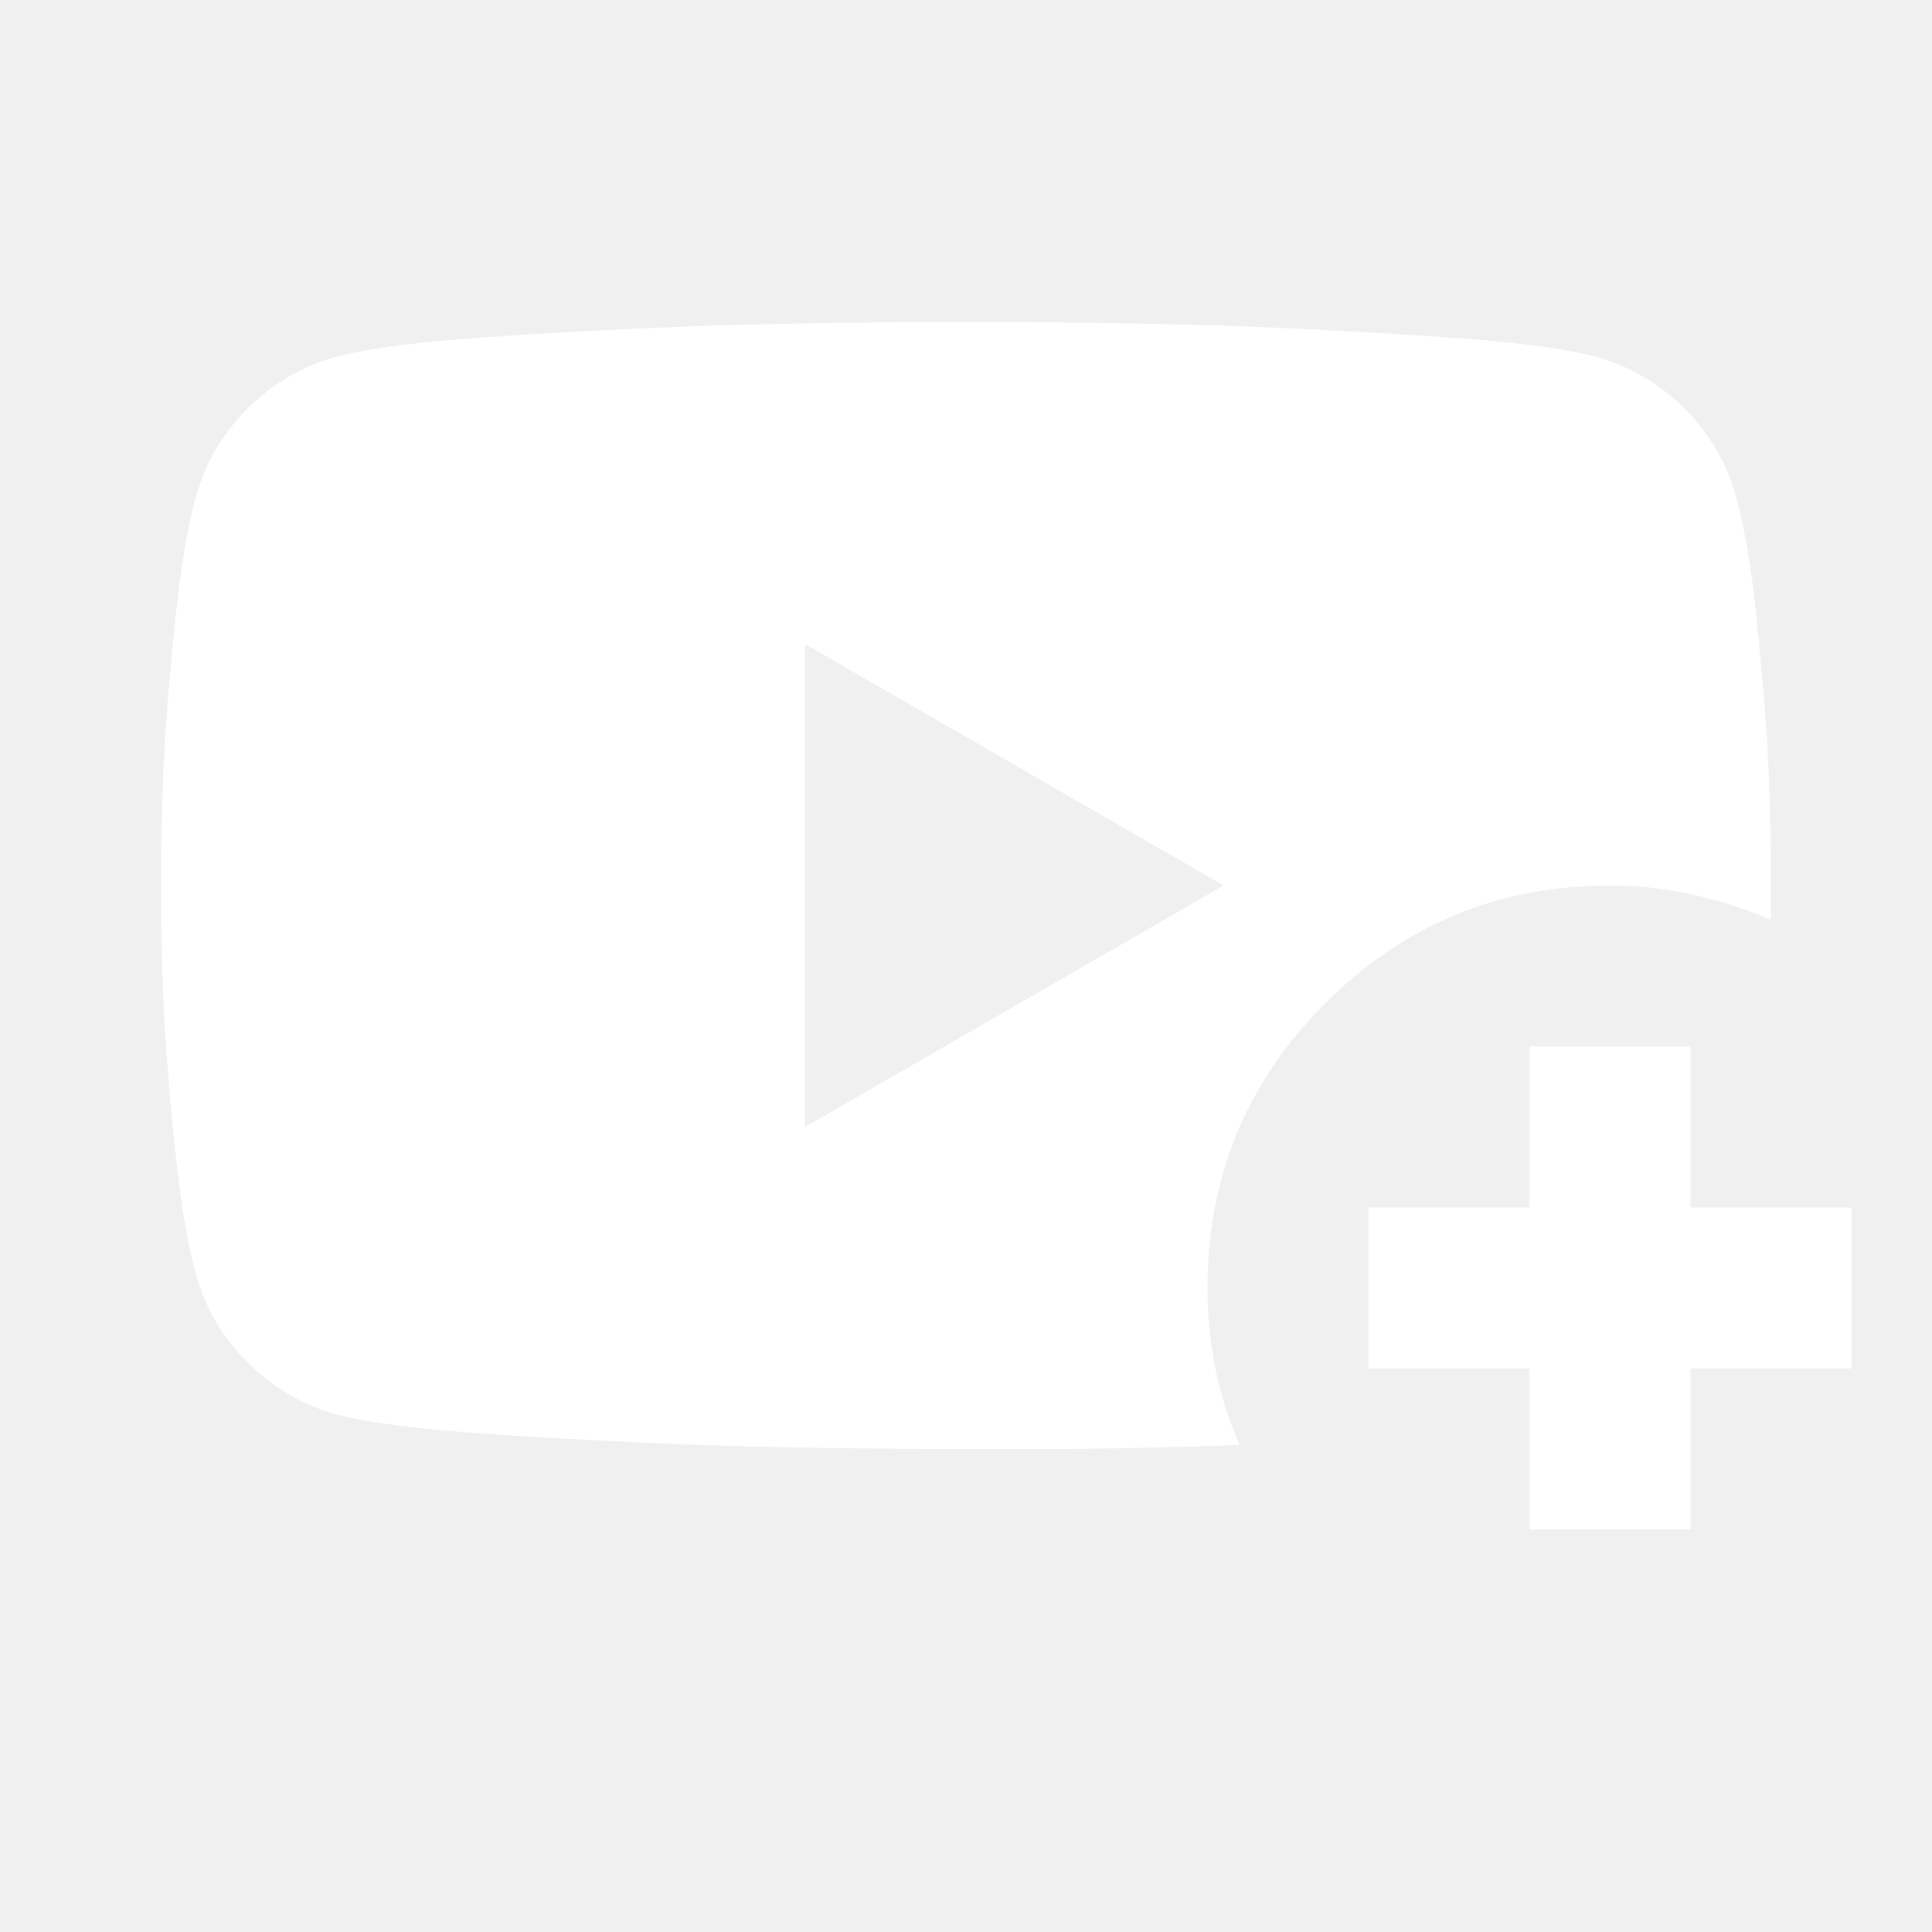
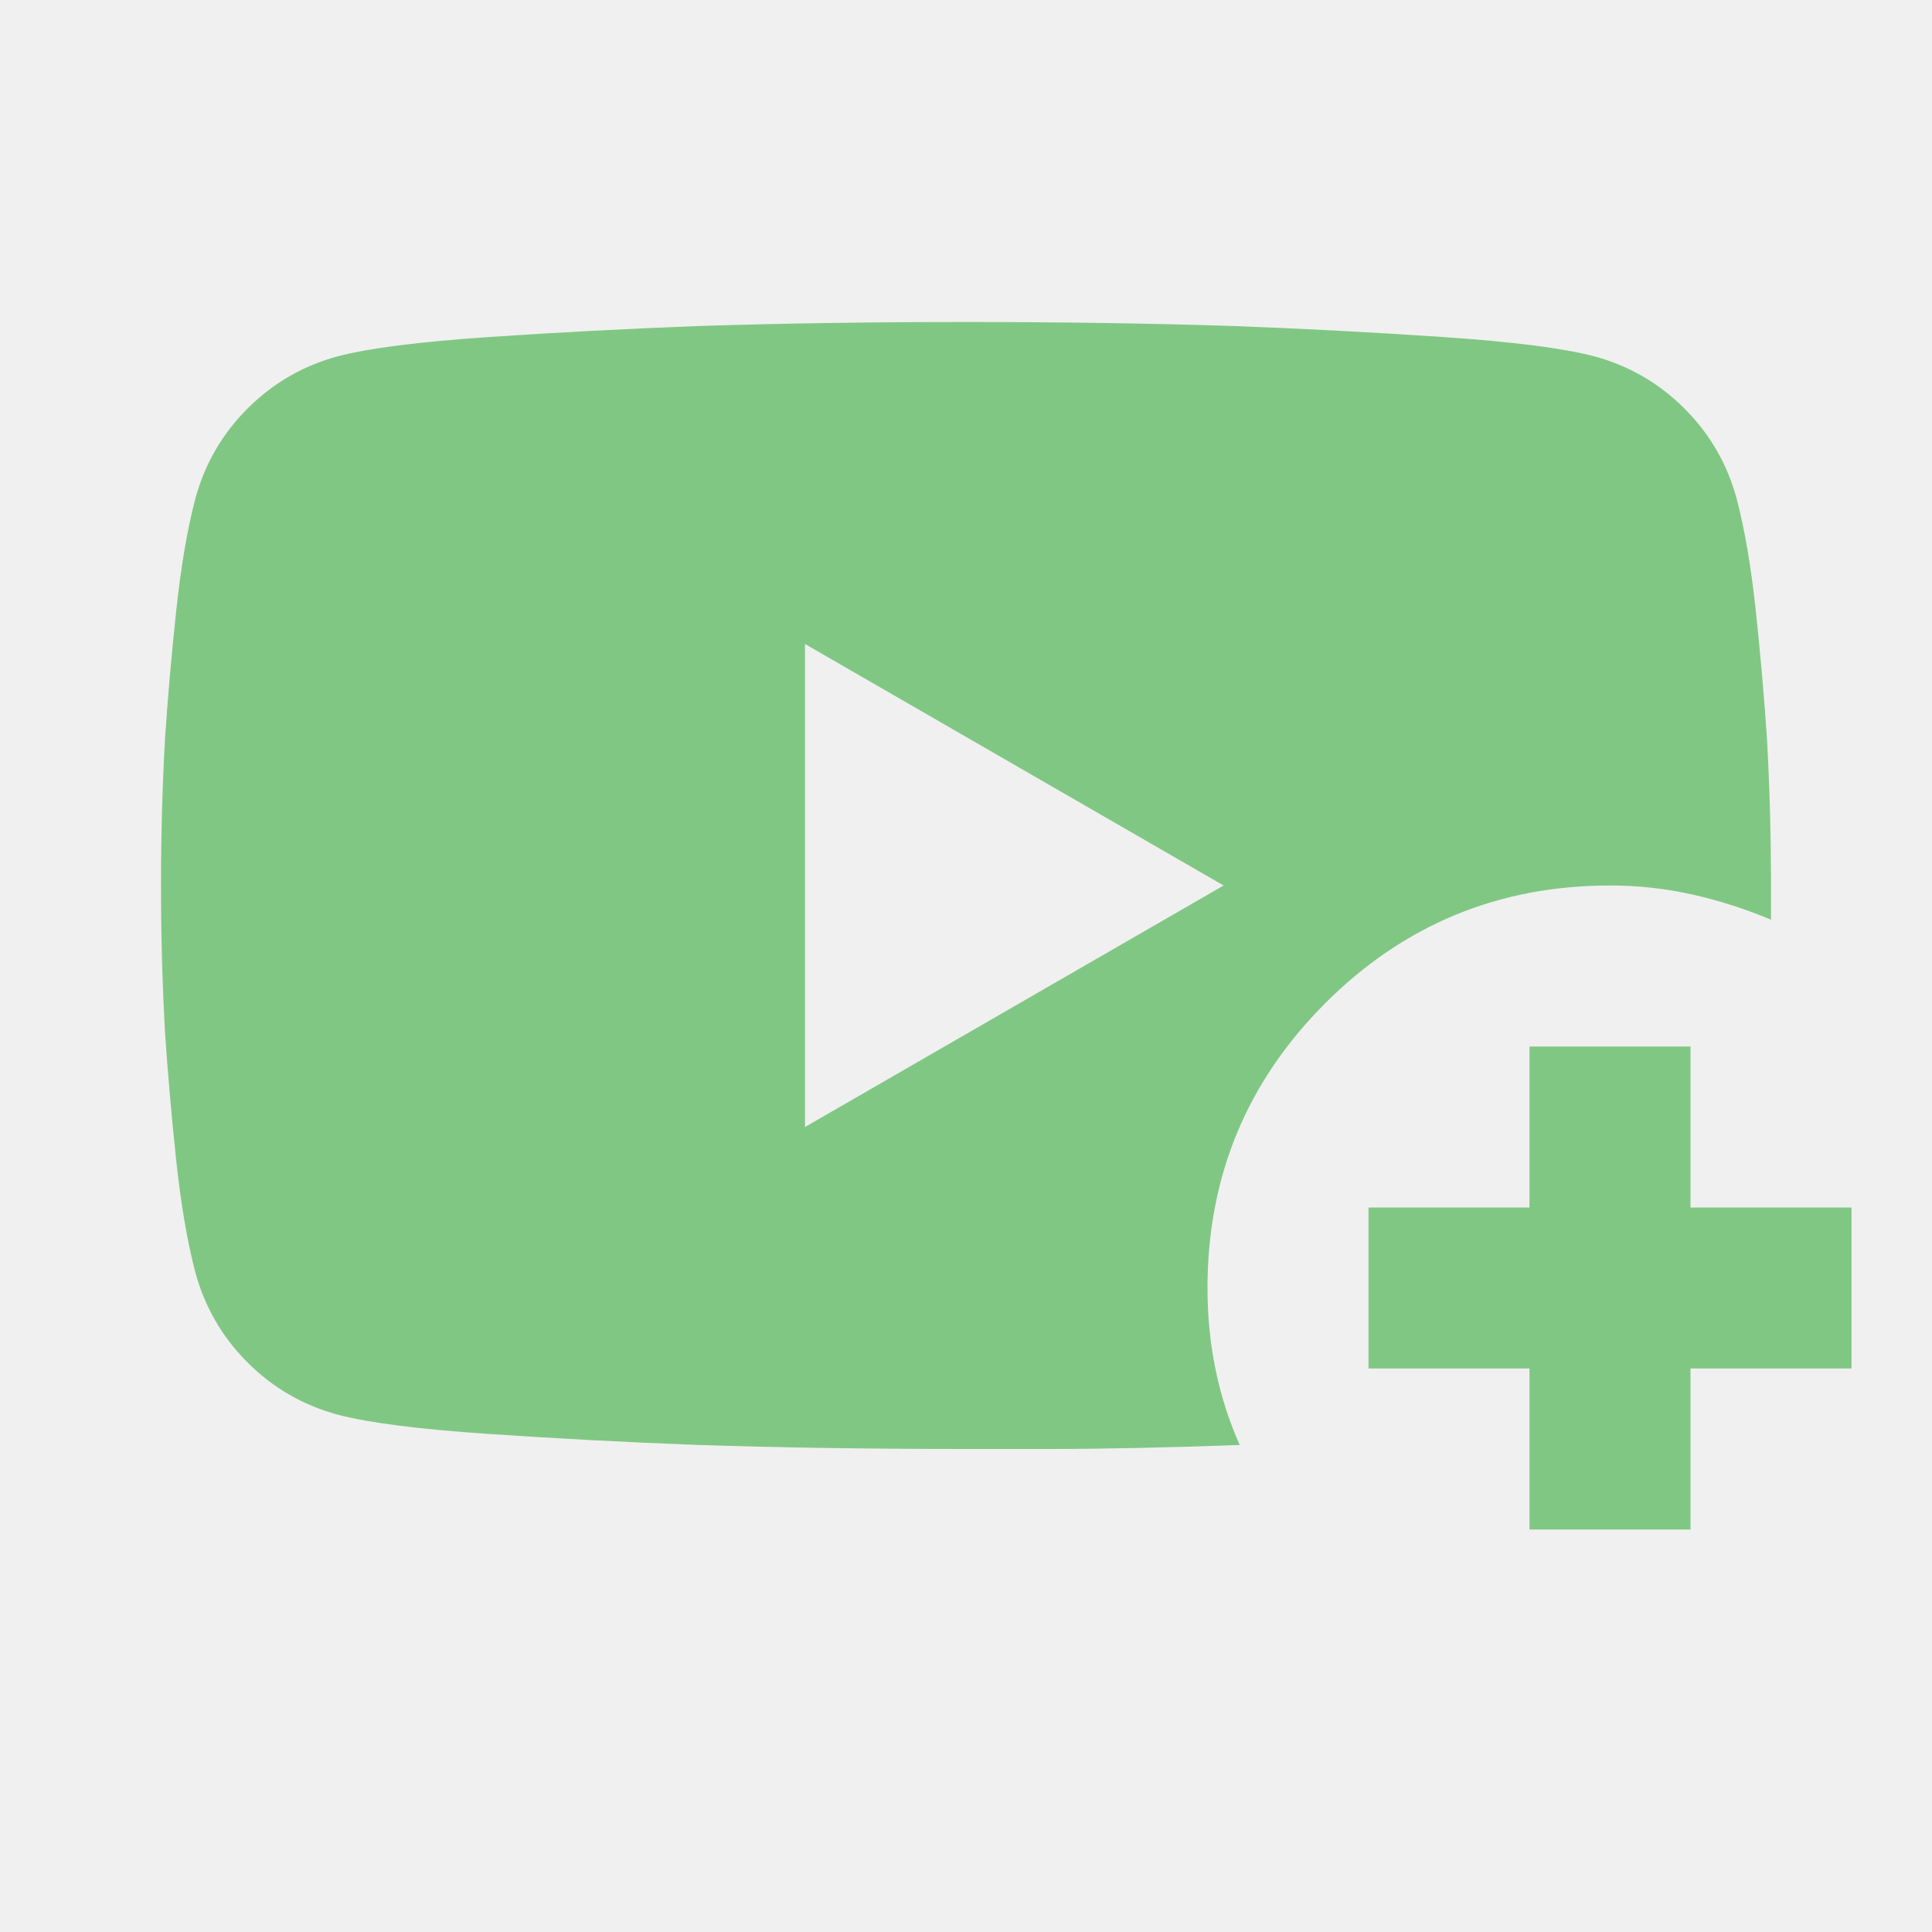
- <svg xmlns="http://www.w3.org/2000/svg" height="24px" viewBox="0 -960 960 960" width="24px" fill="#FFFFFF">
+ <svg xmlns="http://www.w3.org/2000/svg" height="24px" viewBox="0 -960 960 960" width="24px" fill="#81C784">
  <path d="M616-242q-27 1-51.5 1.5t-43.5.5h-41q-71 0-133-2-53-2-104.5-5.5T168-257q-26-7-45-26t-26-45q-6-23-9.5-56T82-447q-2-36-2-73t2-73q2-30 5.5-63t9.5-56q7-26 26-45t45-26q23-6 74.5-9.5T347-798q62-2 133-2t133 2q53 2 104.5 5.5T792-783q26 7 45 26t26 45q6 23 9.5 56t5.5 63q2 36 2 73v17q-19-8-39-12.5t-41-4.5q-83 0-141.5 58.5T600-320q0 21 4 40.5t12 37.5ZM400-400l208-120-208-120v240Zm360 200v-80h-80v-80h80v-80h80v80h80v80h-80v80h-80Z" />
</svg>
